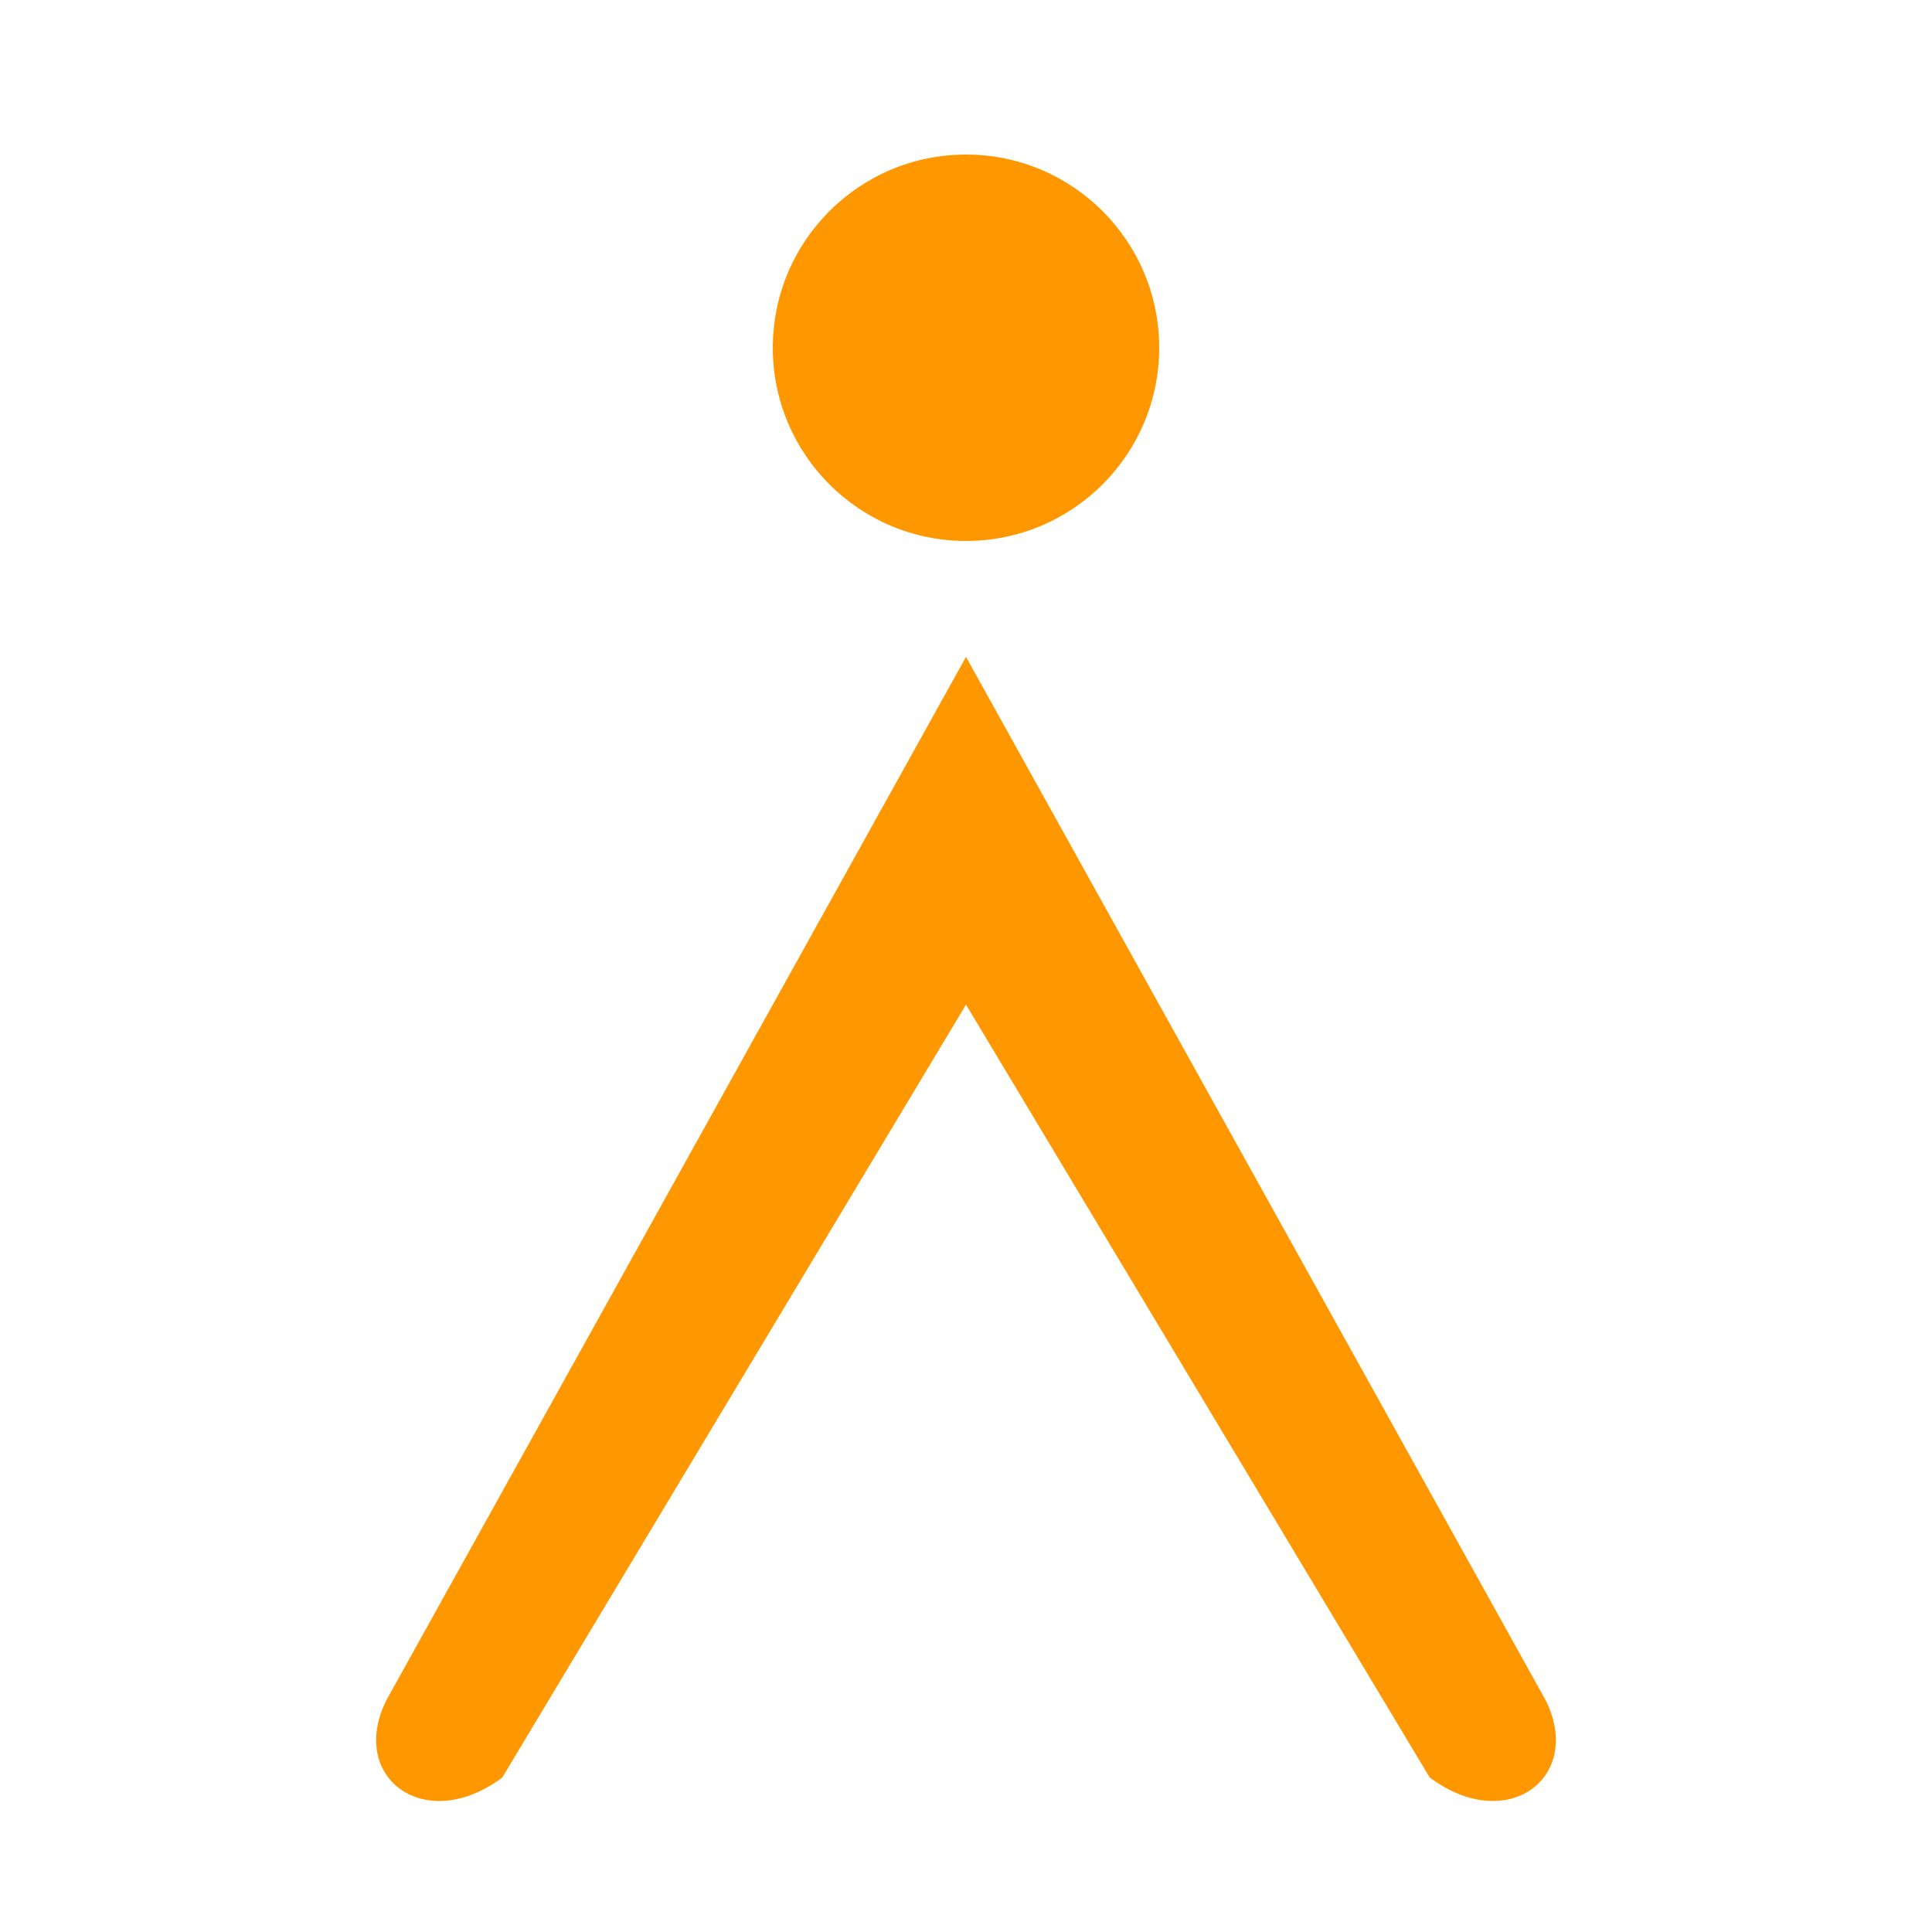
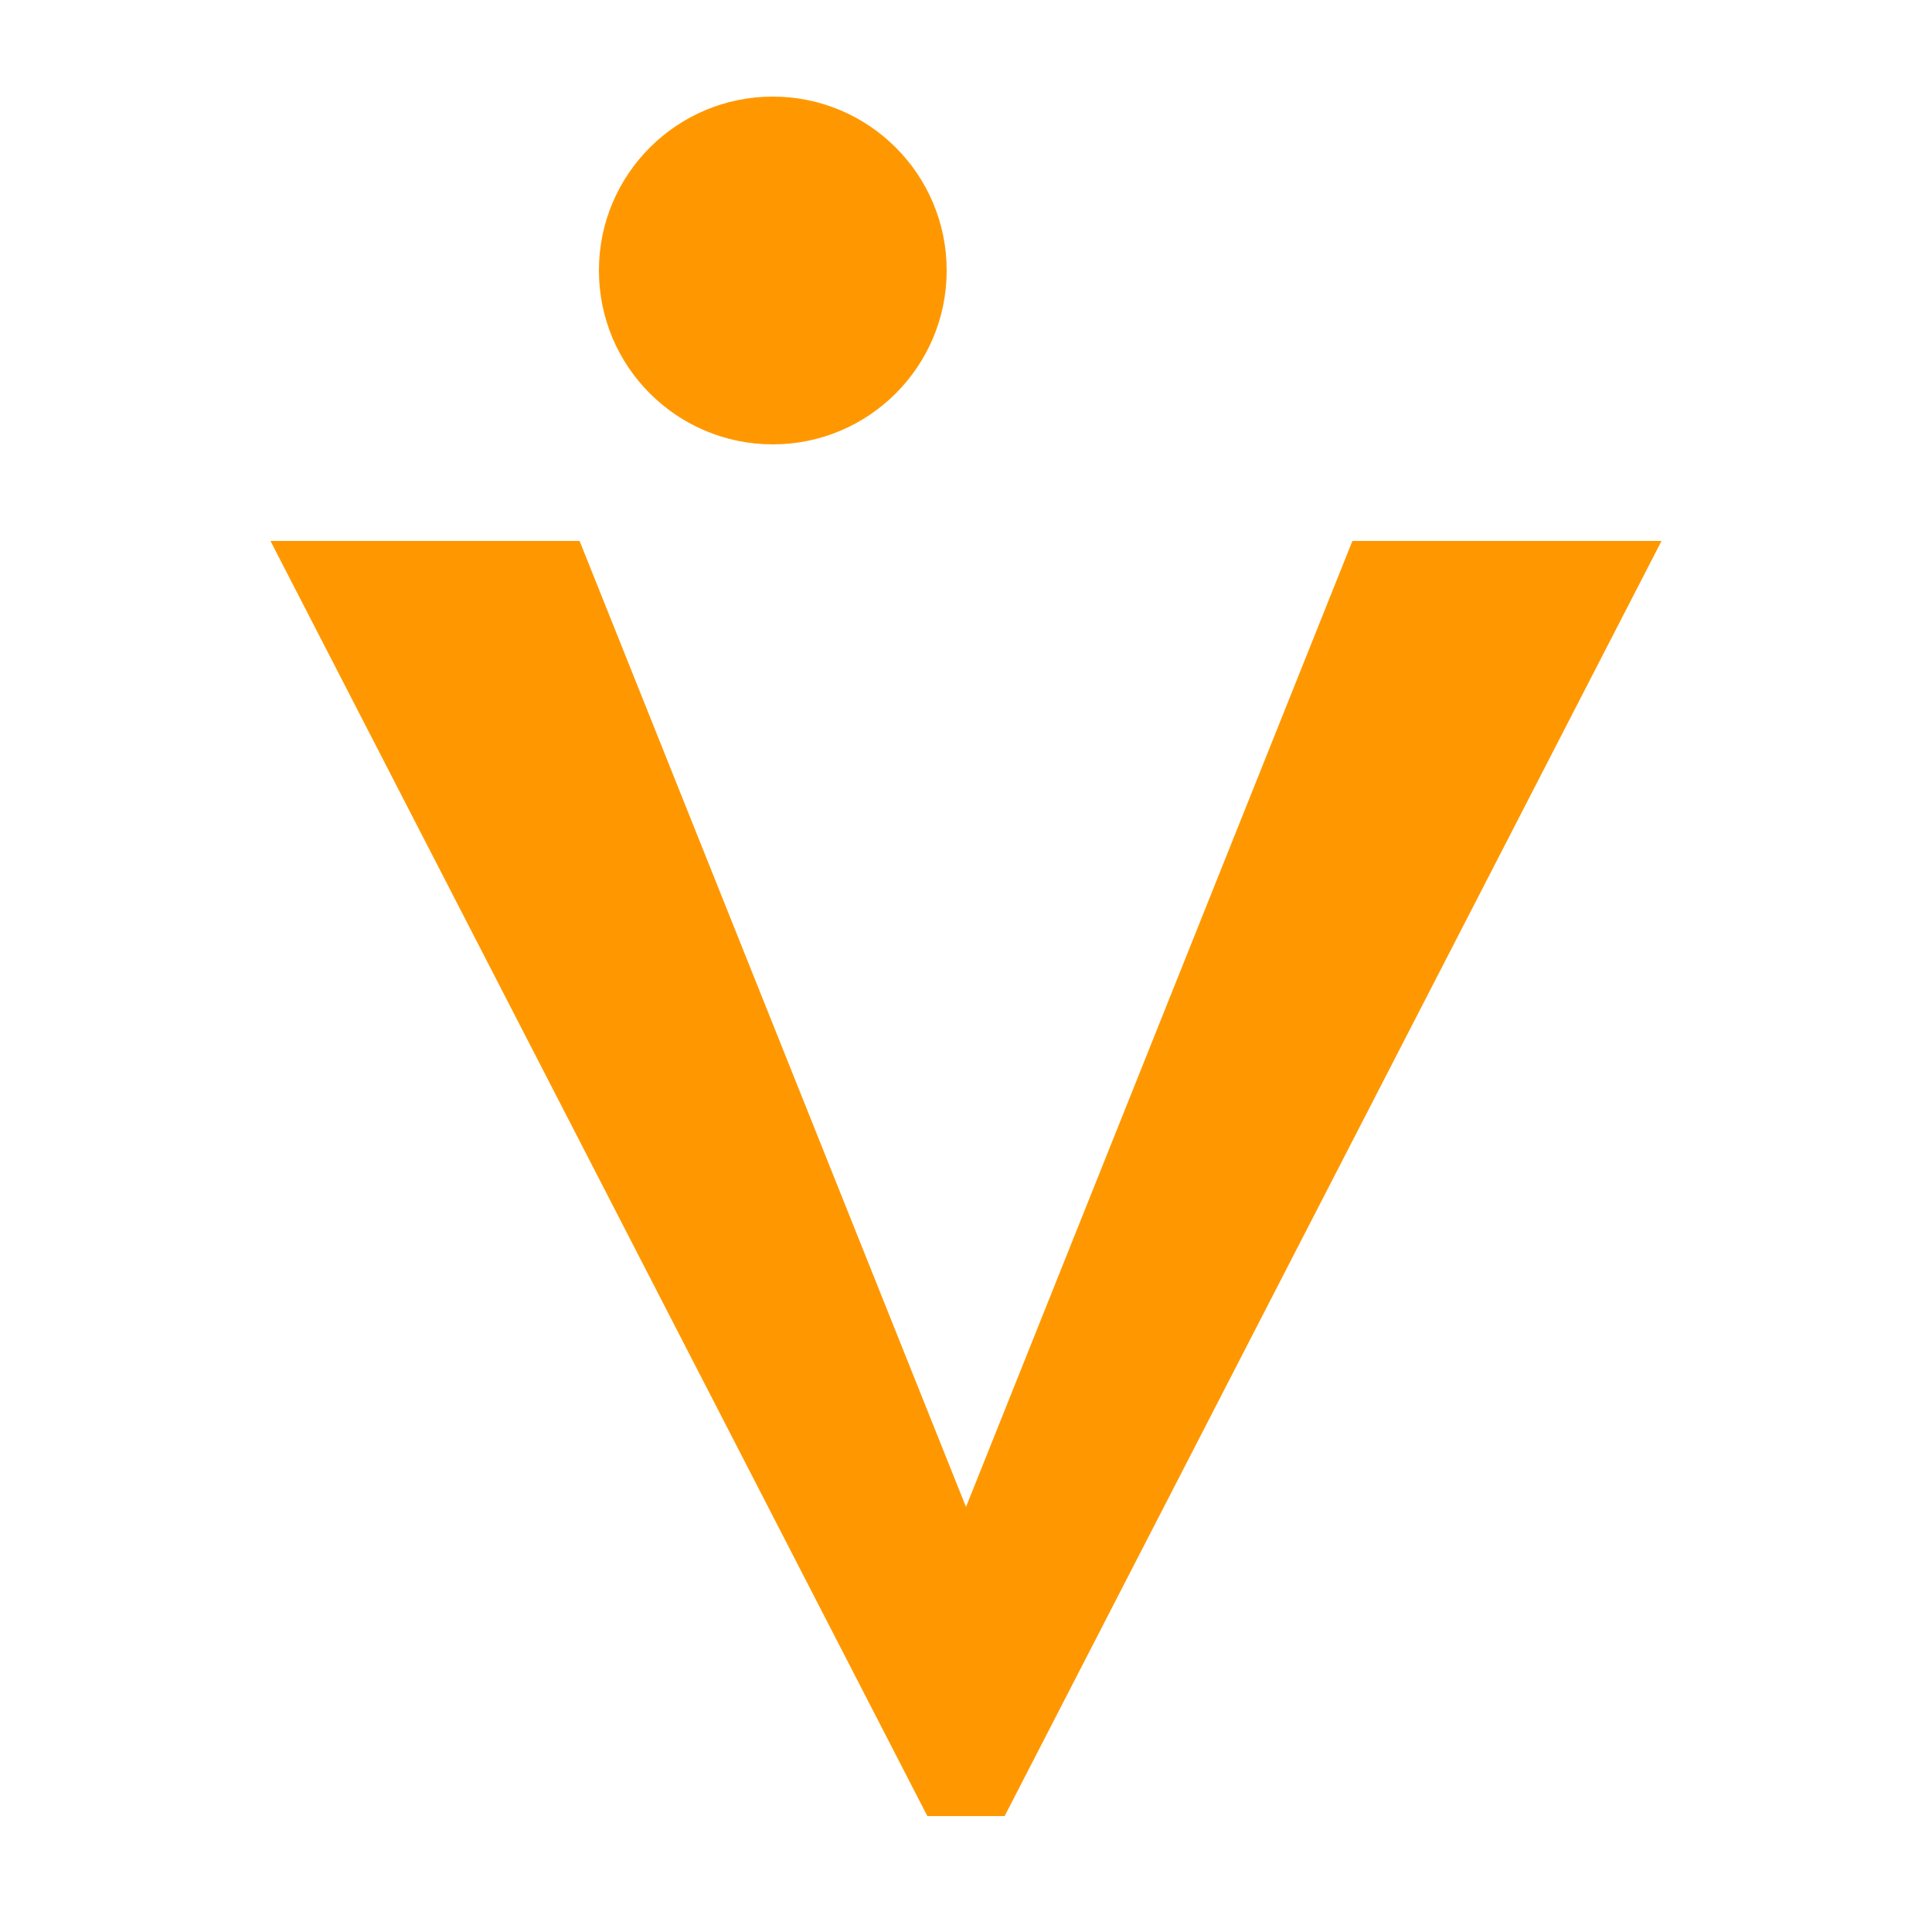
<svg xmlns="http://www.w3.org/2000/svg" viewBox="0 0 100 100">
-   <circle cx="50" cy="18" r="10" fill="#FF9800" />
-   <path d="M 50 34            L 20 88            C 18 92 22 95 26 92            L 50 52            L 74 92            C 78 95 82 92 80 88            Z" fill="#FF9800" />
+   <circle cx="40" cy="14" r="9" fill="#FF9800" />
+   <path d="M 14 28            L 30 28            L 50 78            L 70 28            L 86 28            L 52 94            L 48 94            Z" fill="#FF9800" />
</svg>
